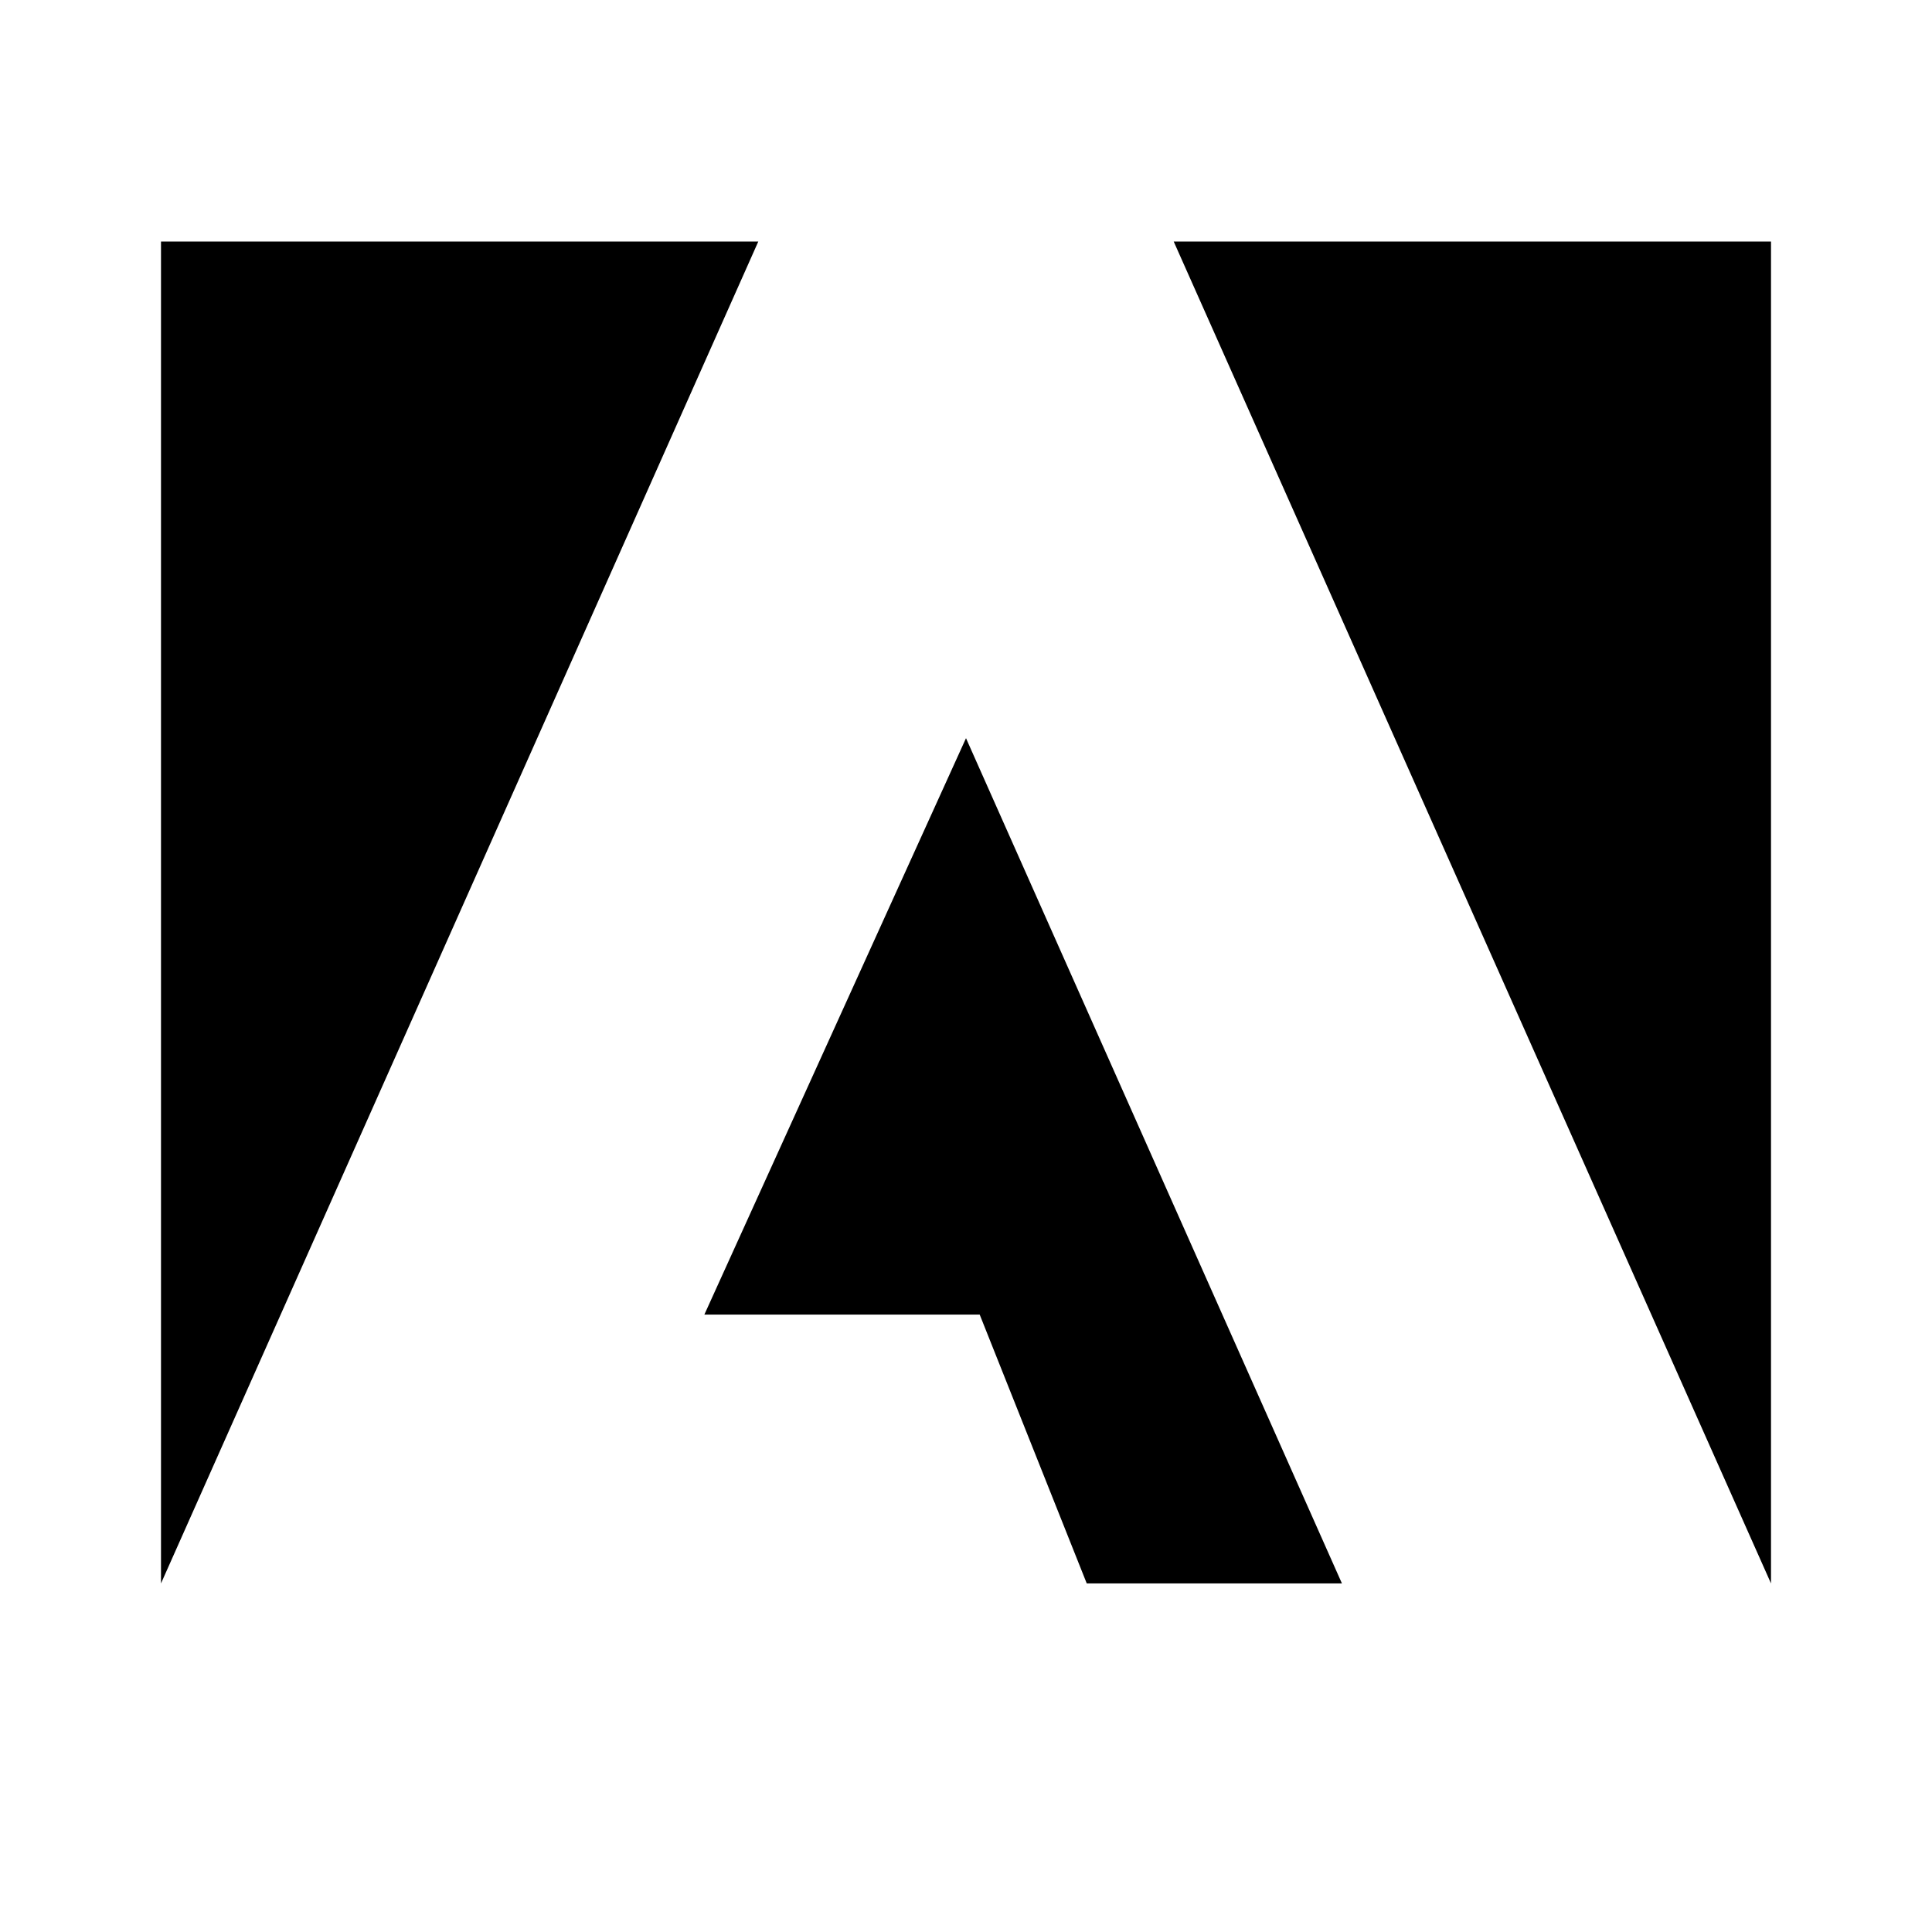
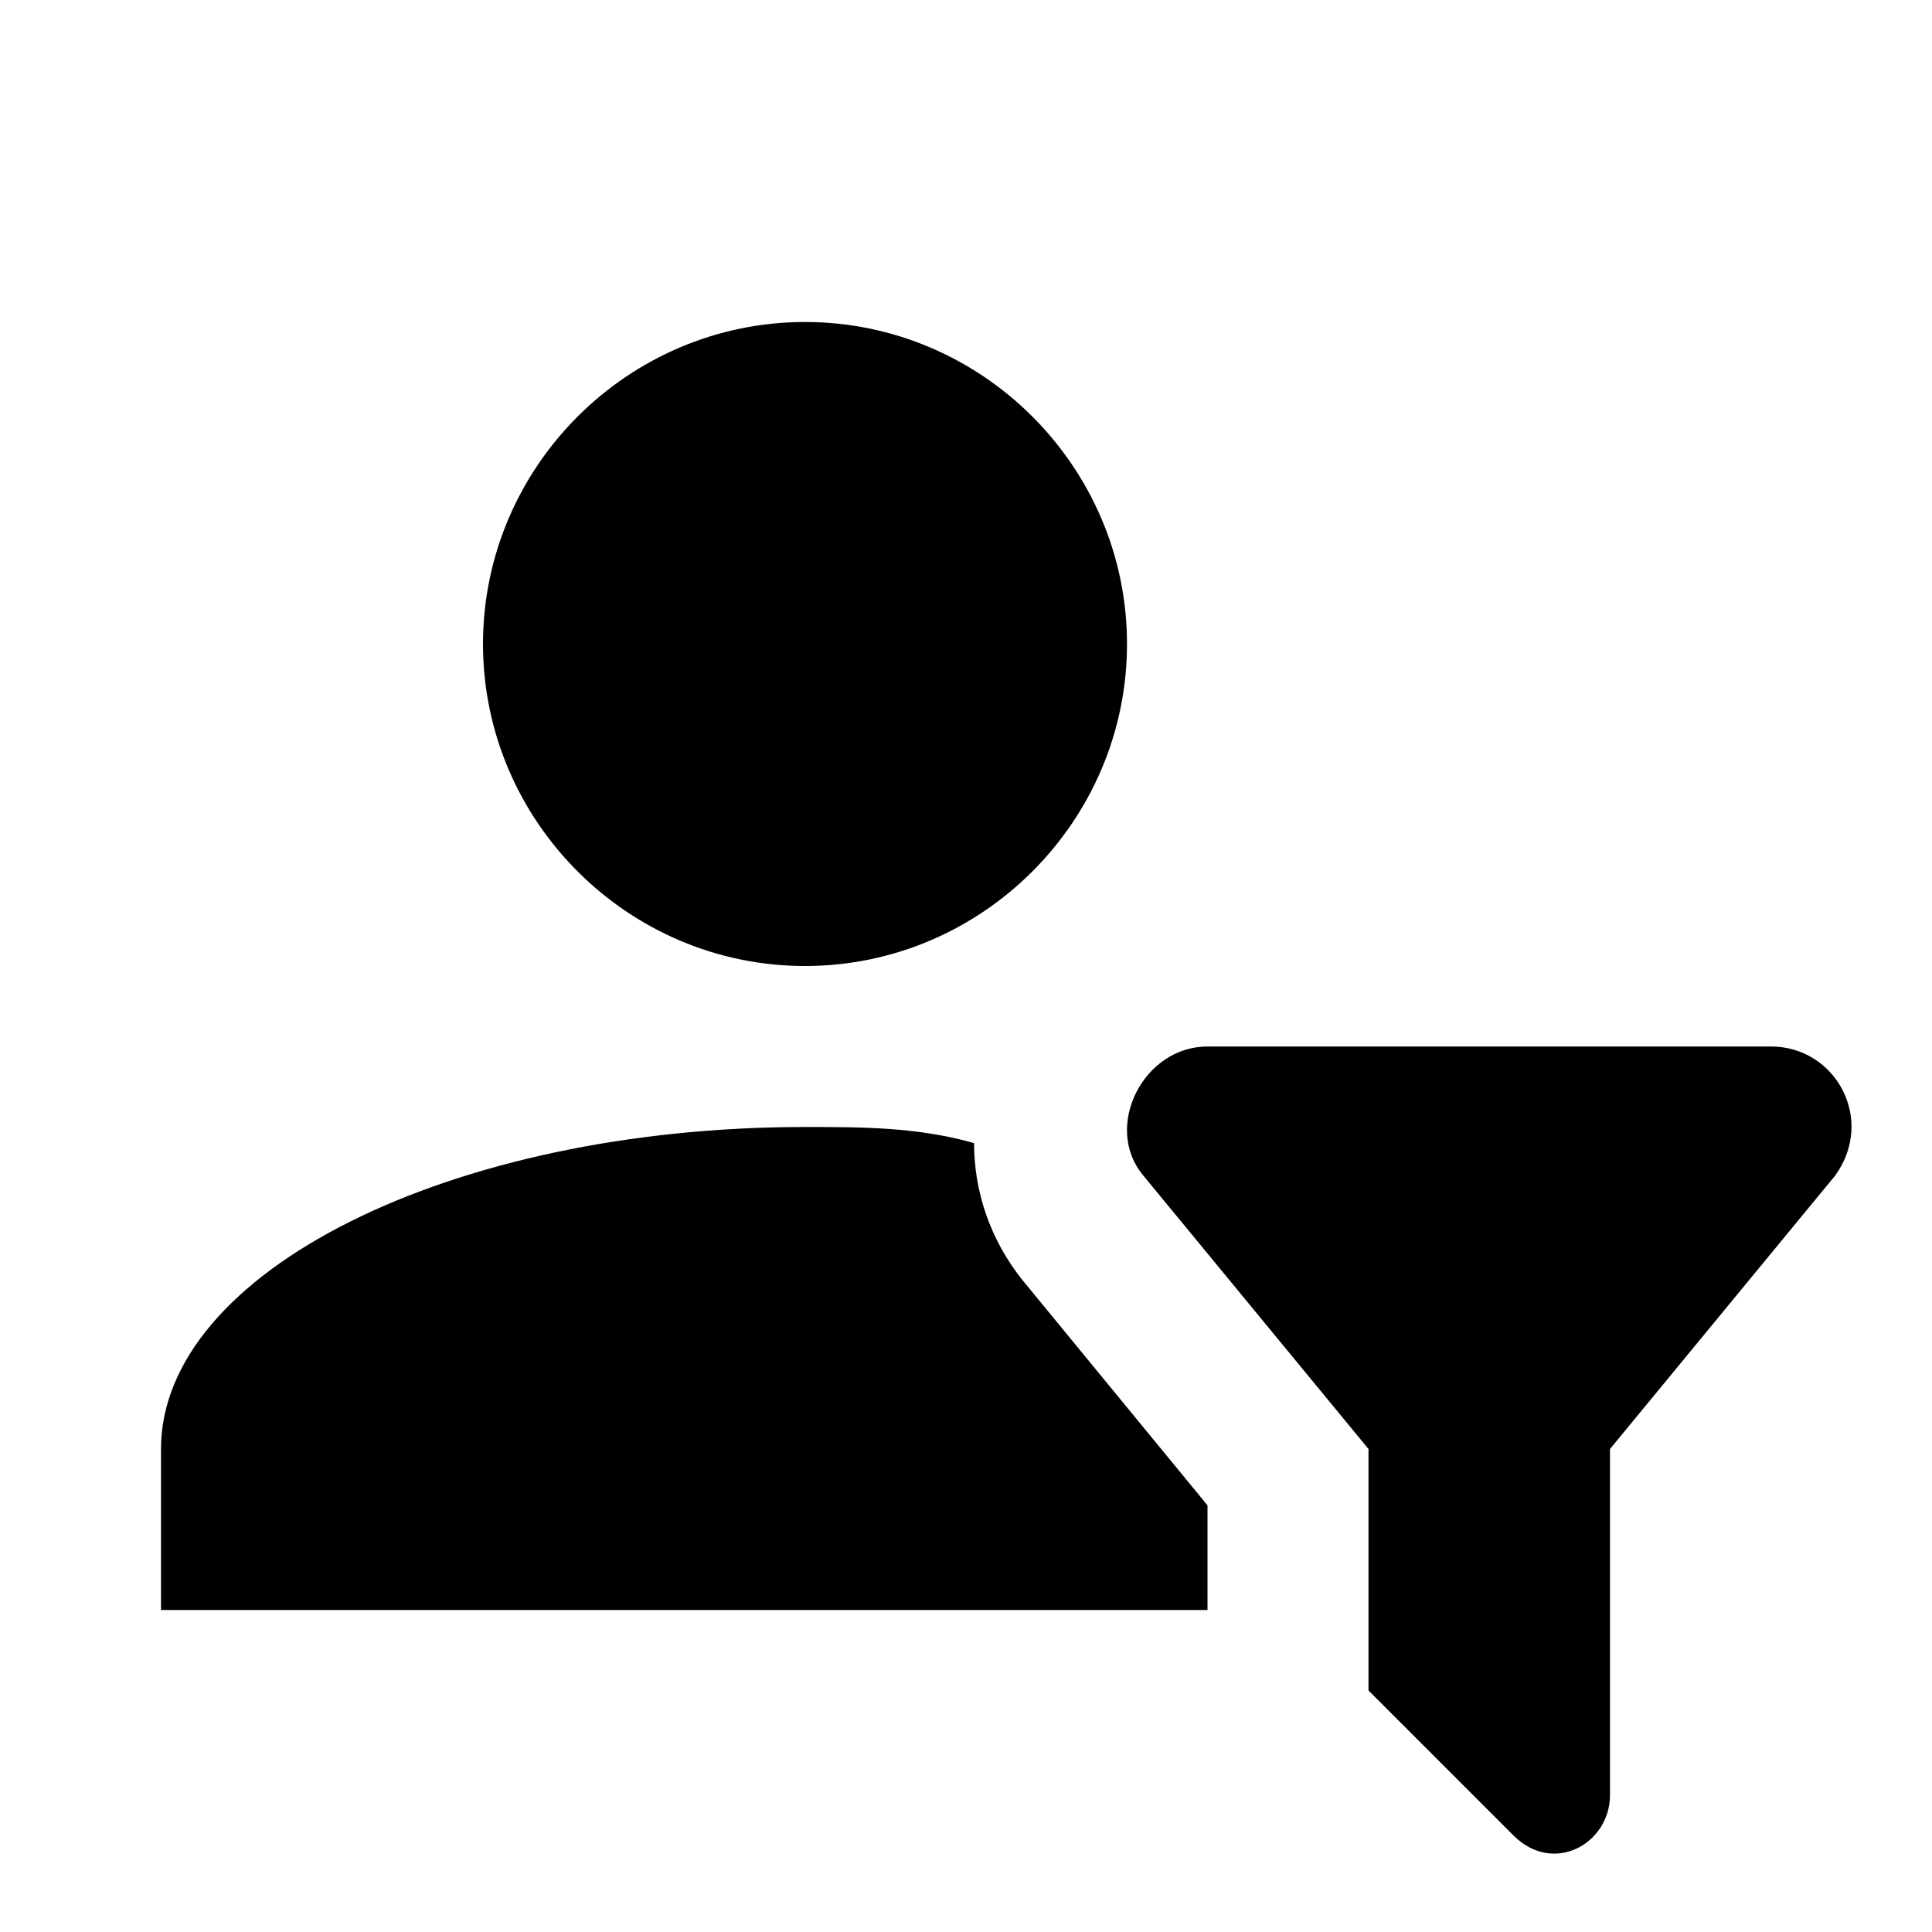
<svg xmlns="http://www.w3.org/2000/svg" version="1.1" id="mdi-account-filter" width="24" height="24" viewBox="0 0 24 24">
-   <path d="M14.58,3H22V19.67L14.58,3M9.42,3H2V19.67L9.42,3M12,9.17L16.67,19.67H13.5L12.17,16.33H8.75L12,9.17Z" />
+   <path d="M10 4C12.2 4 14 5.8 14 8S12.2 12 10 12 6 10.2 6 8 7.8 4 10 4M17 21L18.8 22.8C19.3 23.3 20 22.9 20 22.3V18L22.8 14.6C23.3 13.9 22.8 13 22 13H15C14.2 13 13.7 14 14.2 14.6L17 18V21M15 18.7L12.7 15.9C12.3 15.4 12.1 14.8 12.1 14.2C11.4 14 10.7 14 10 14C5.6 14 2 15.8 2 18V20H15V18.7Z" />
</svg>
